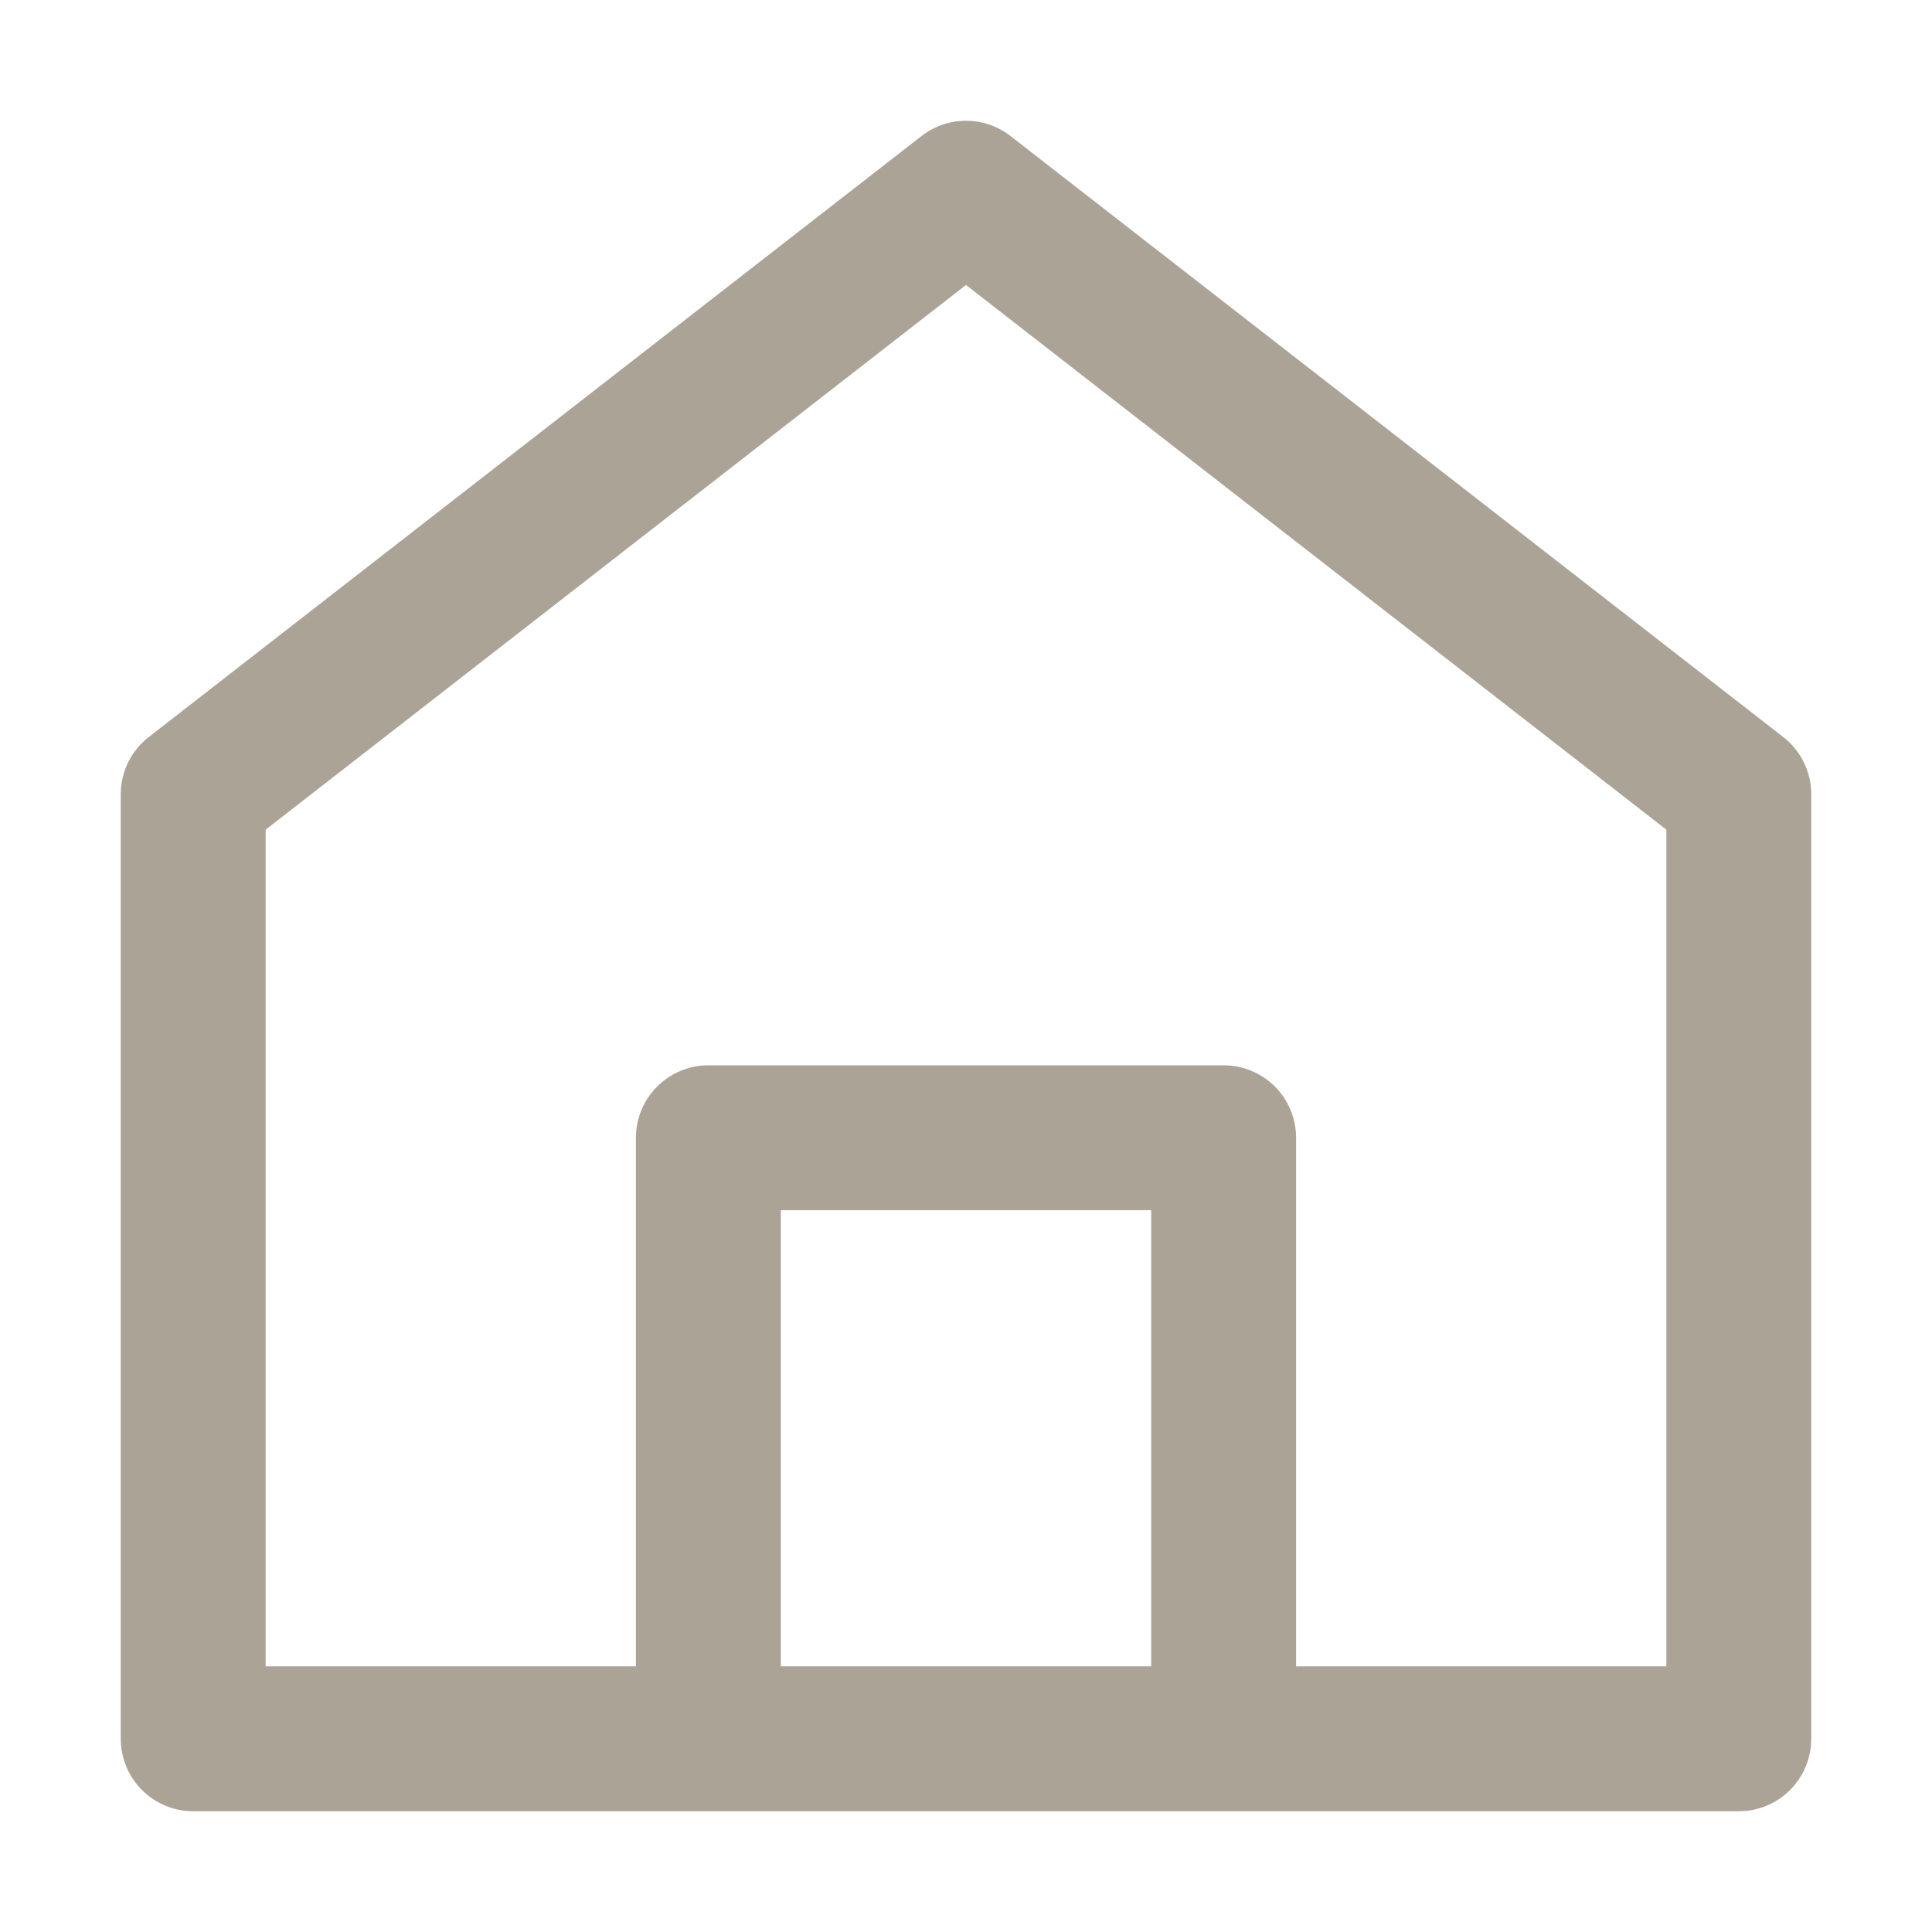
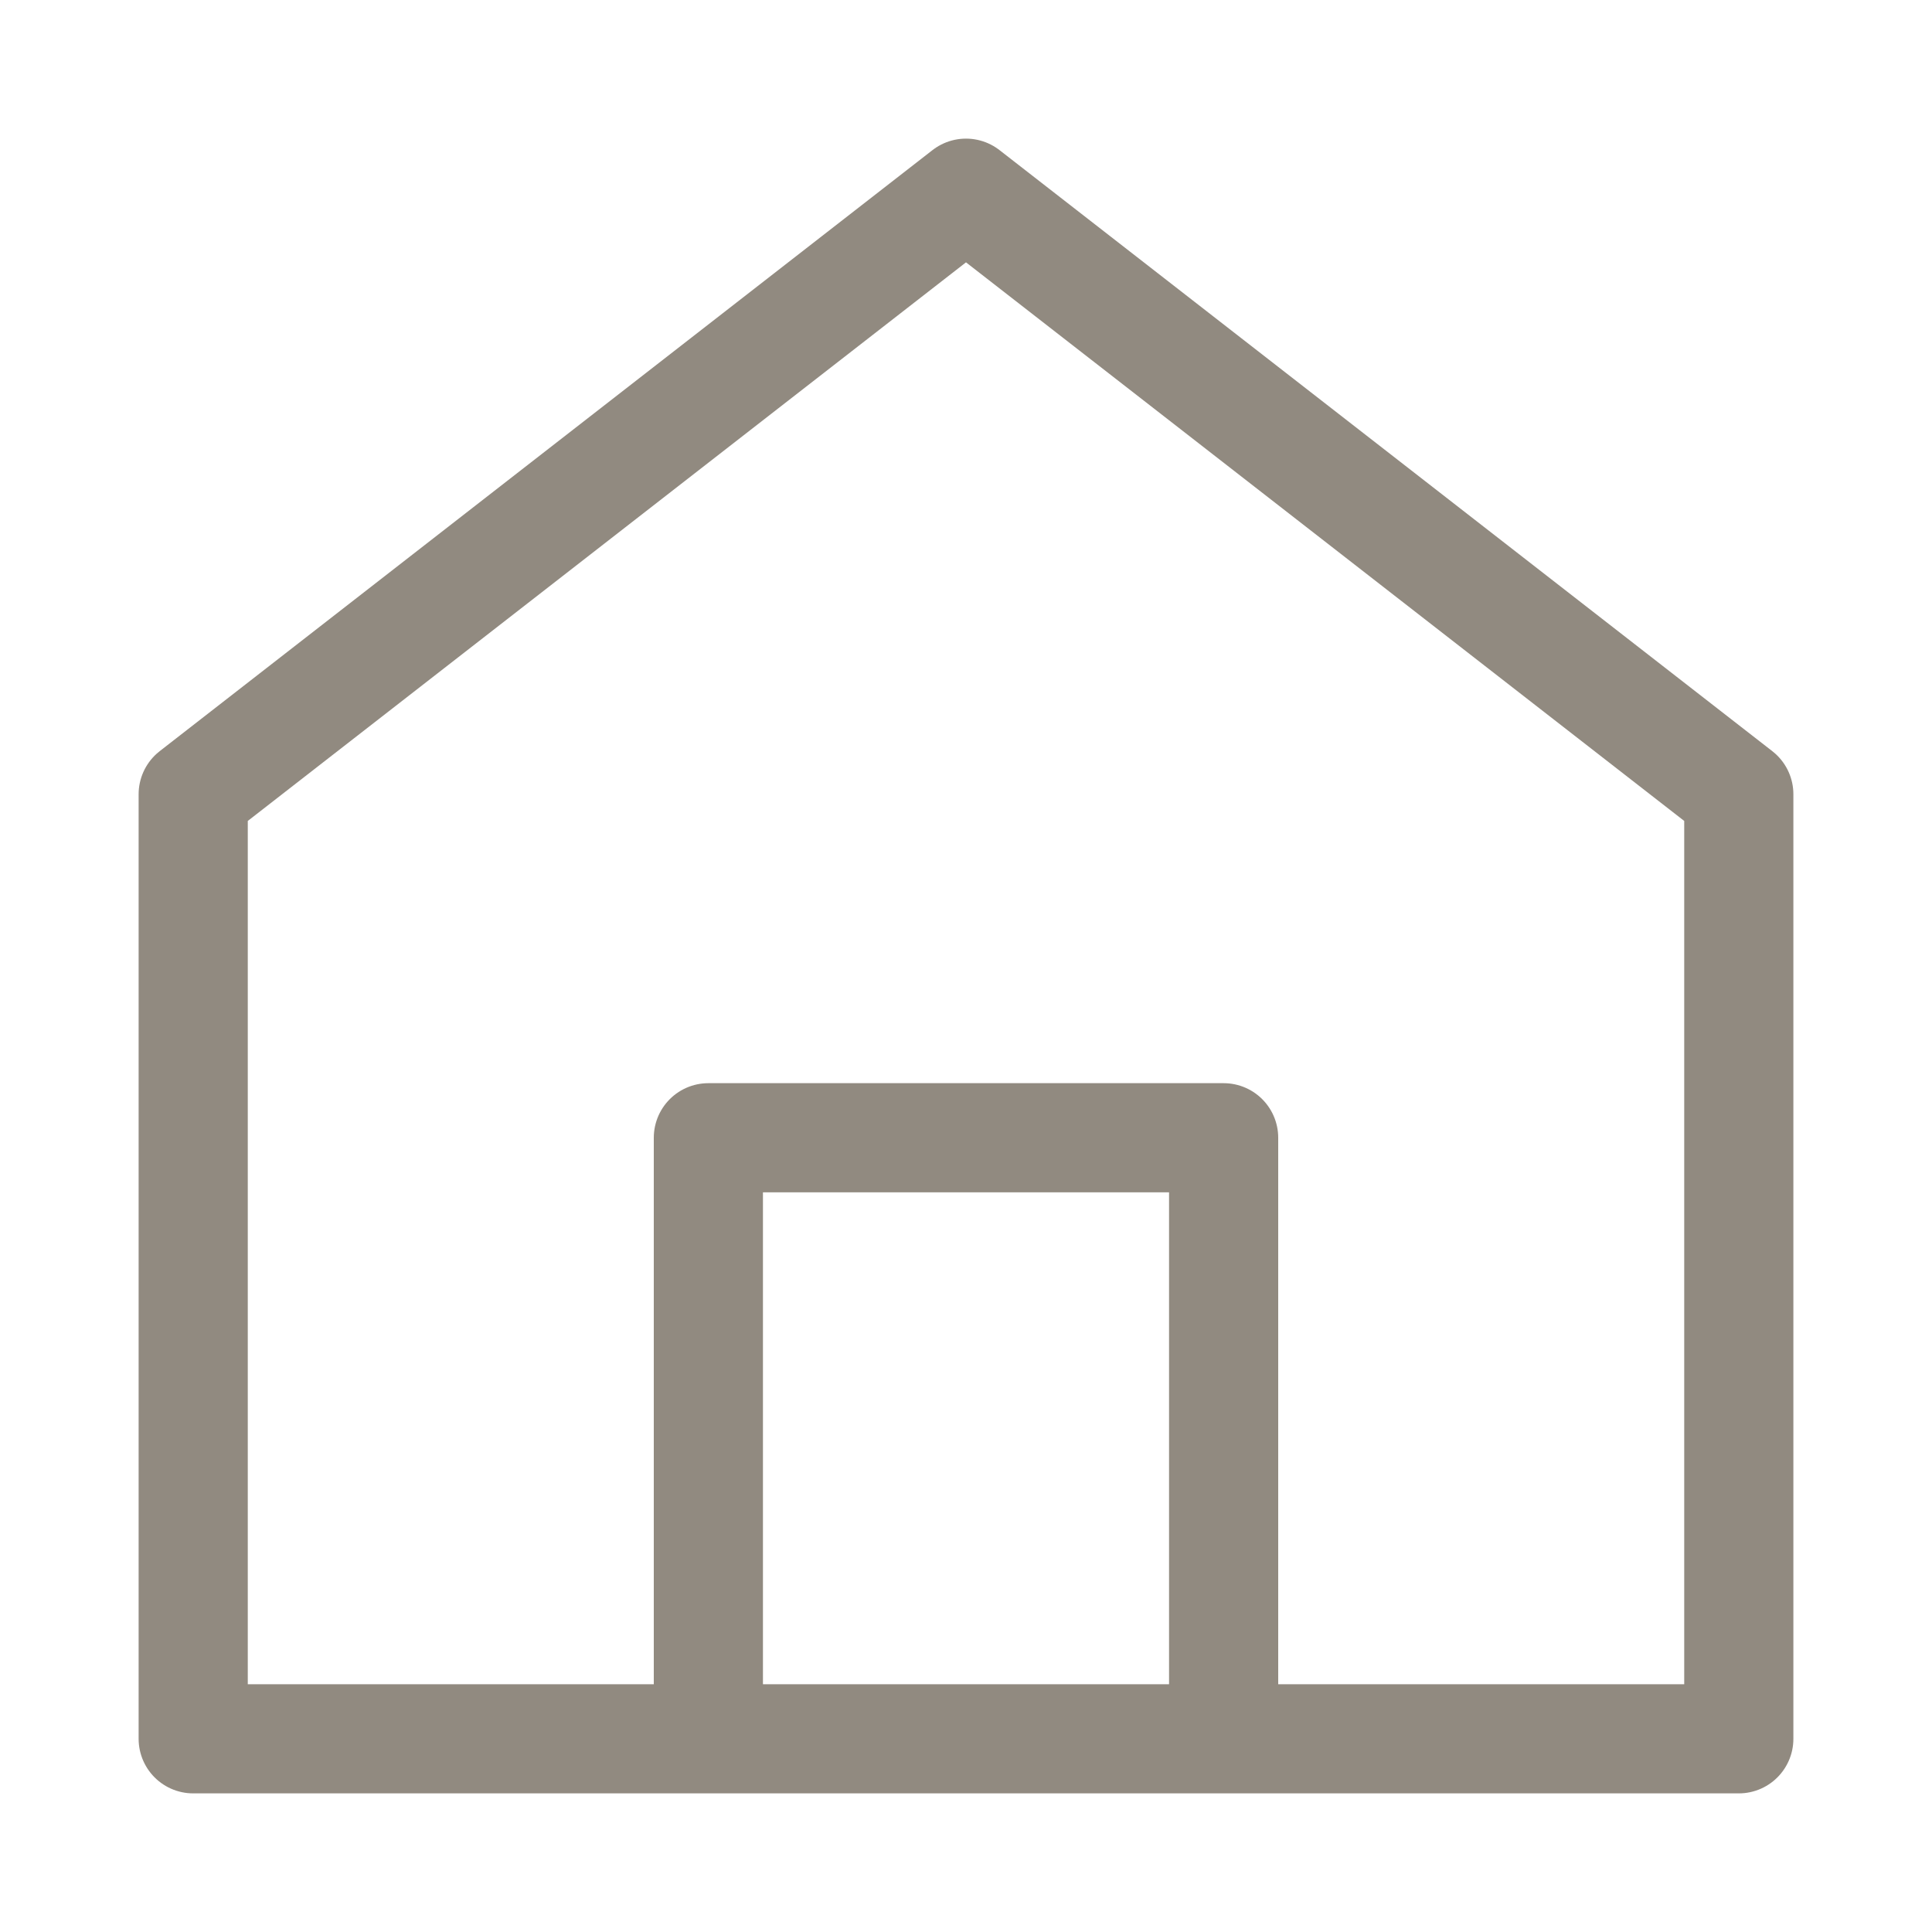
<svg xmlns="http://www.w3.org/2000/svg" width="20" height="20" viewBox="0 0 20 20" fill="none">
-   <path d="M7.333 18V11.778H12.667V18M2 8.222L10 2L18 8.222V18H2V8.222Z" stroke="#ACA397" stroke-width="1.5" stroke-linecap="round" stroke-linejoin="round" />
+   <path d="M7.333 18V11.778H12.667V18M2 8.222L10 2L18 8.222V18H2V8.222Z" stroke="#918A80" stroke-width="1.13" stroke-linecap="round" stroke-linejoin="round" />
</svg>
